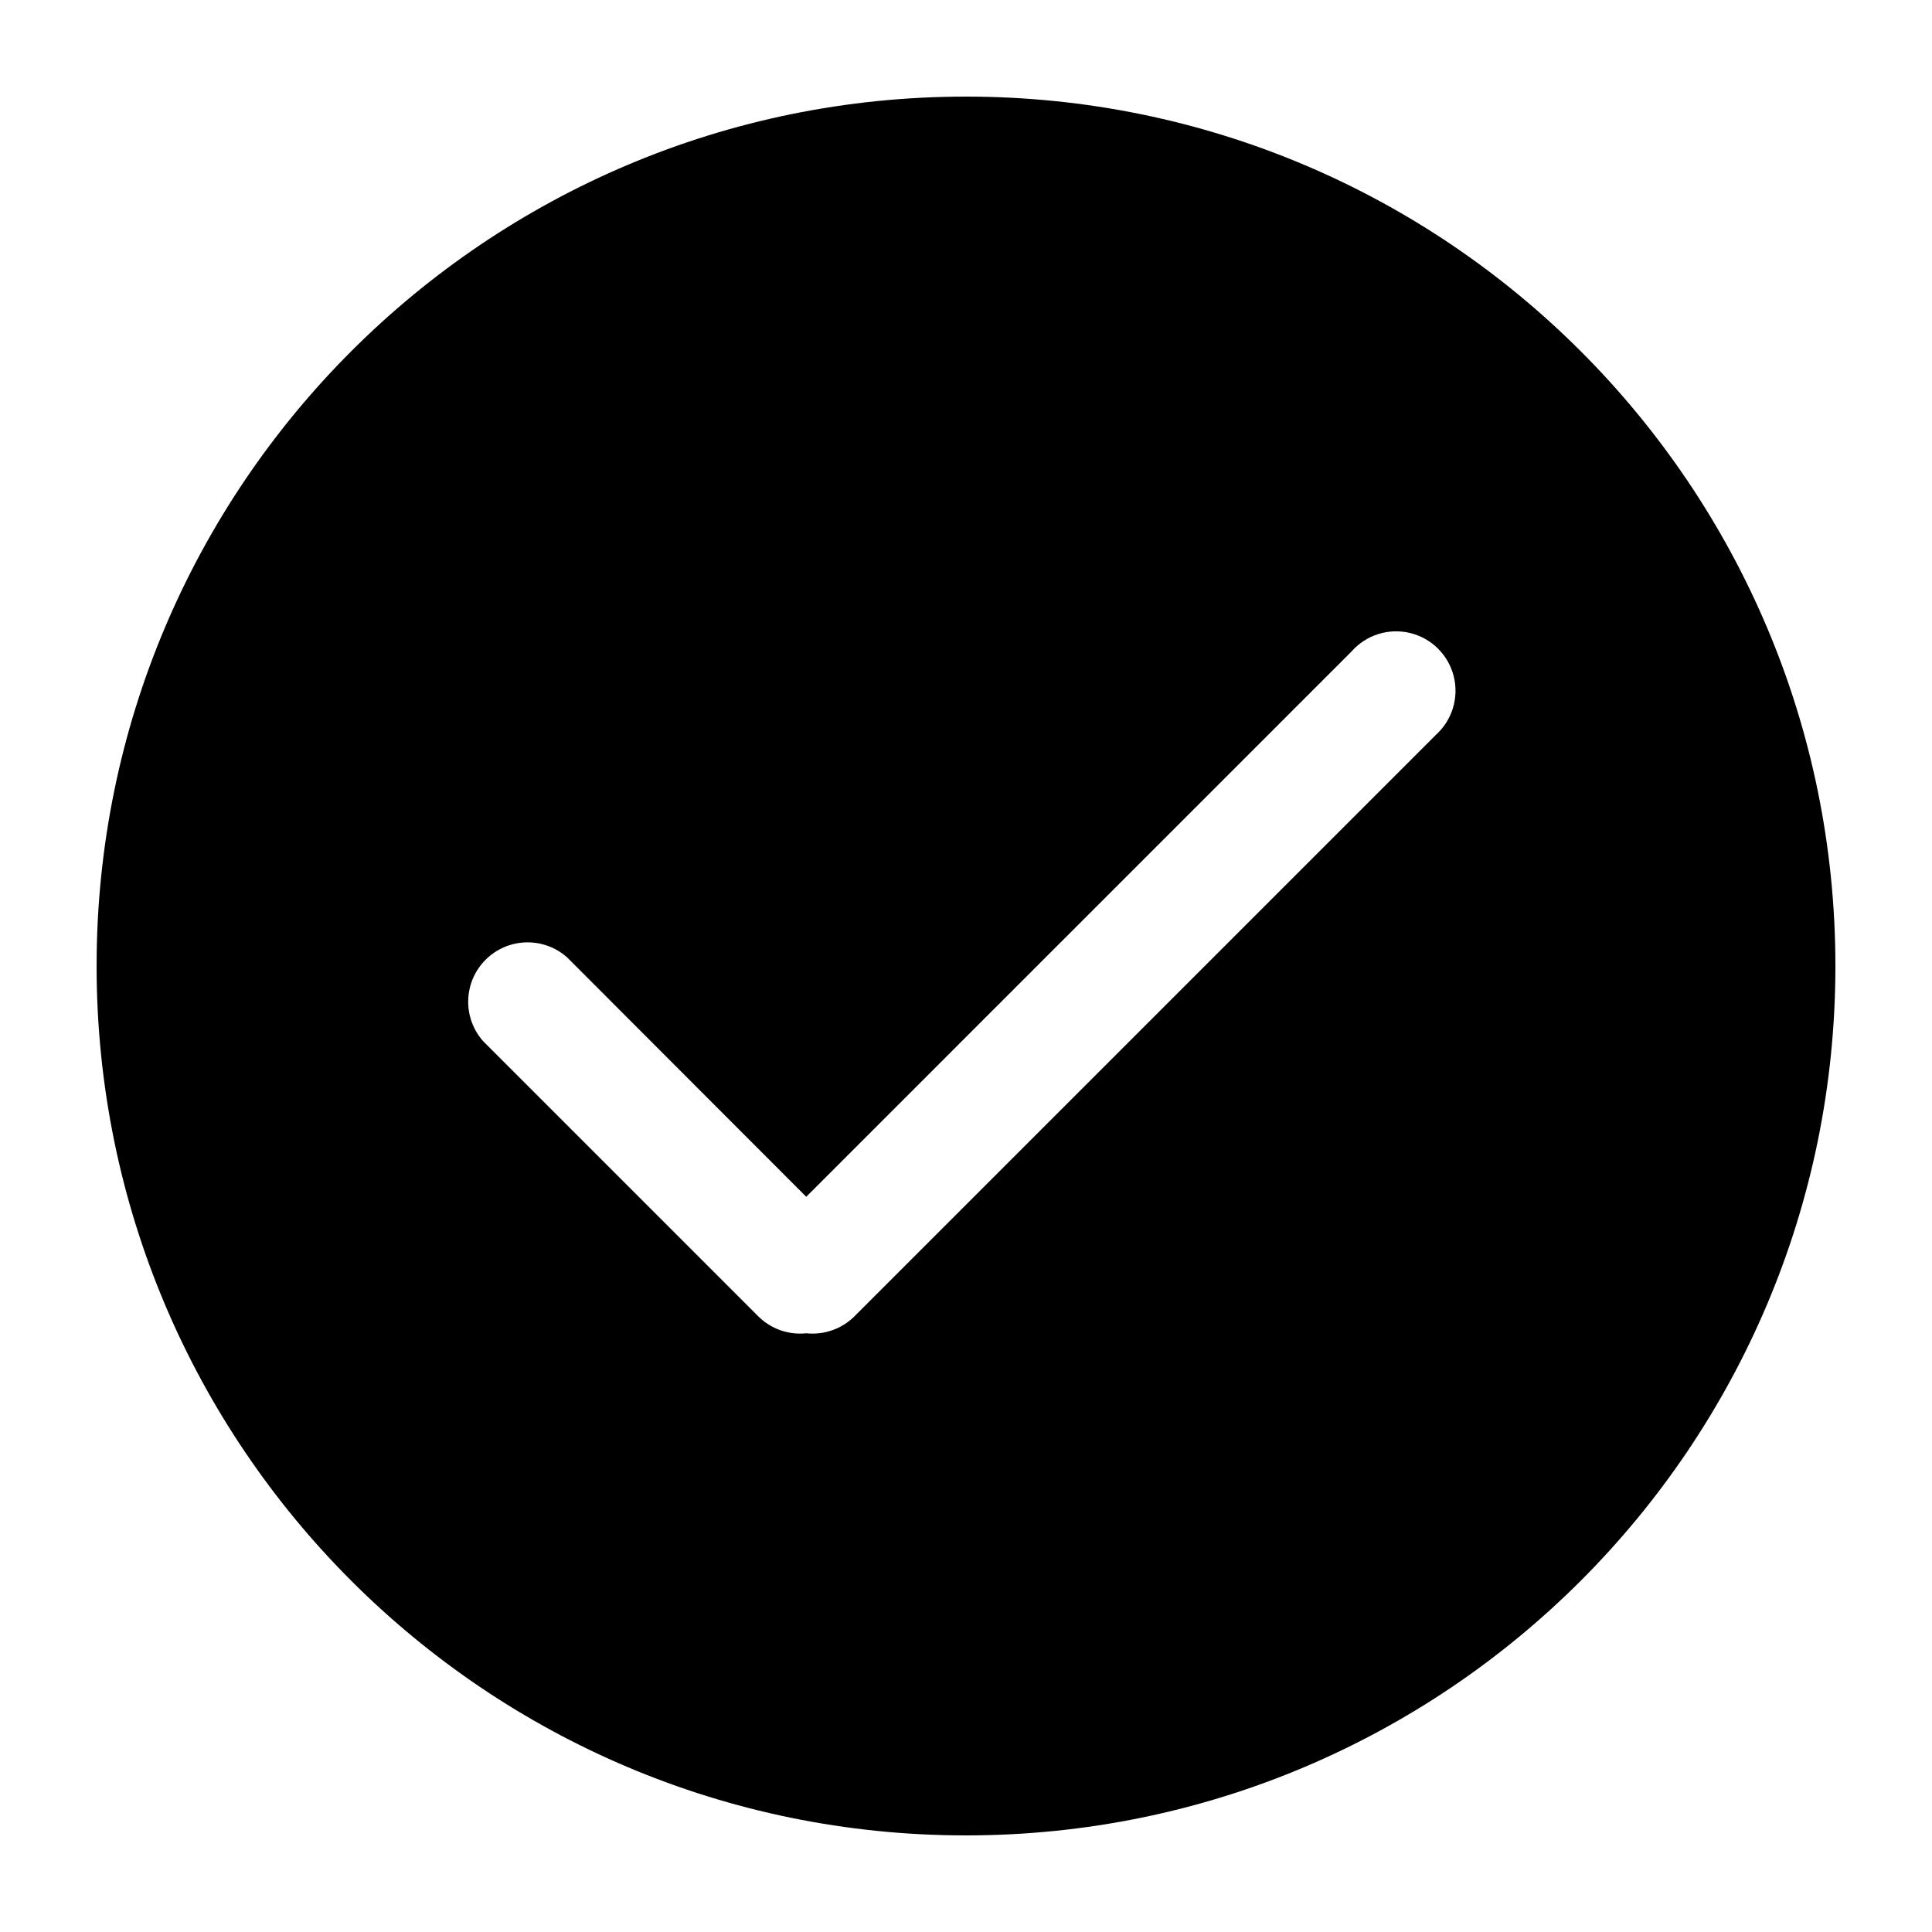
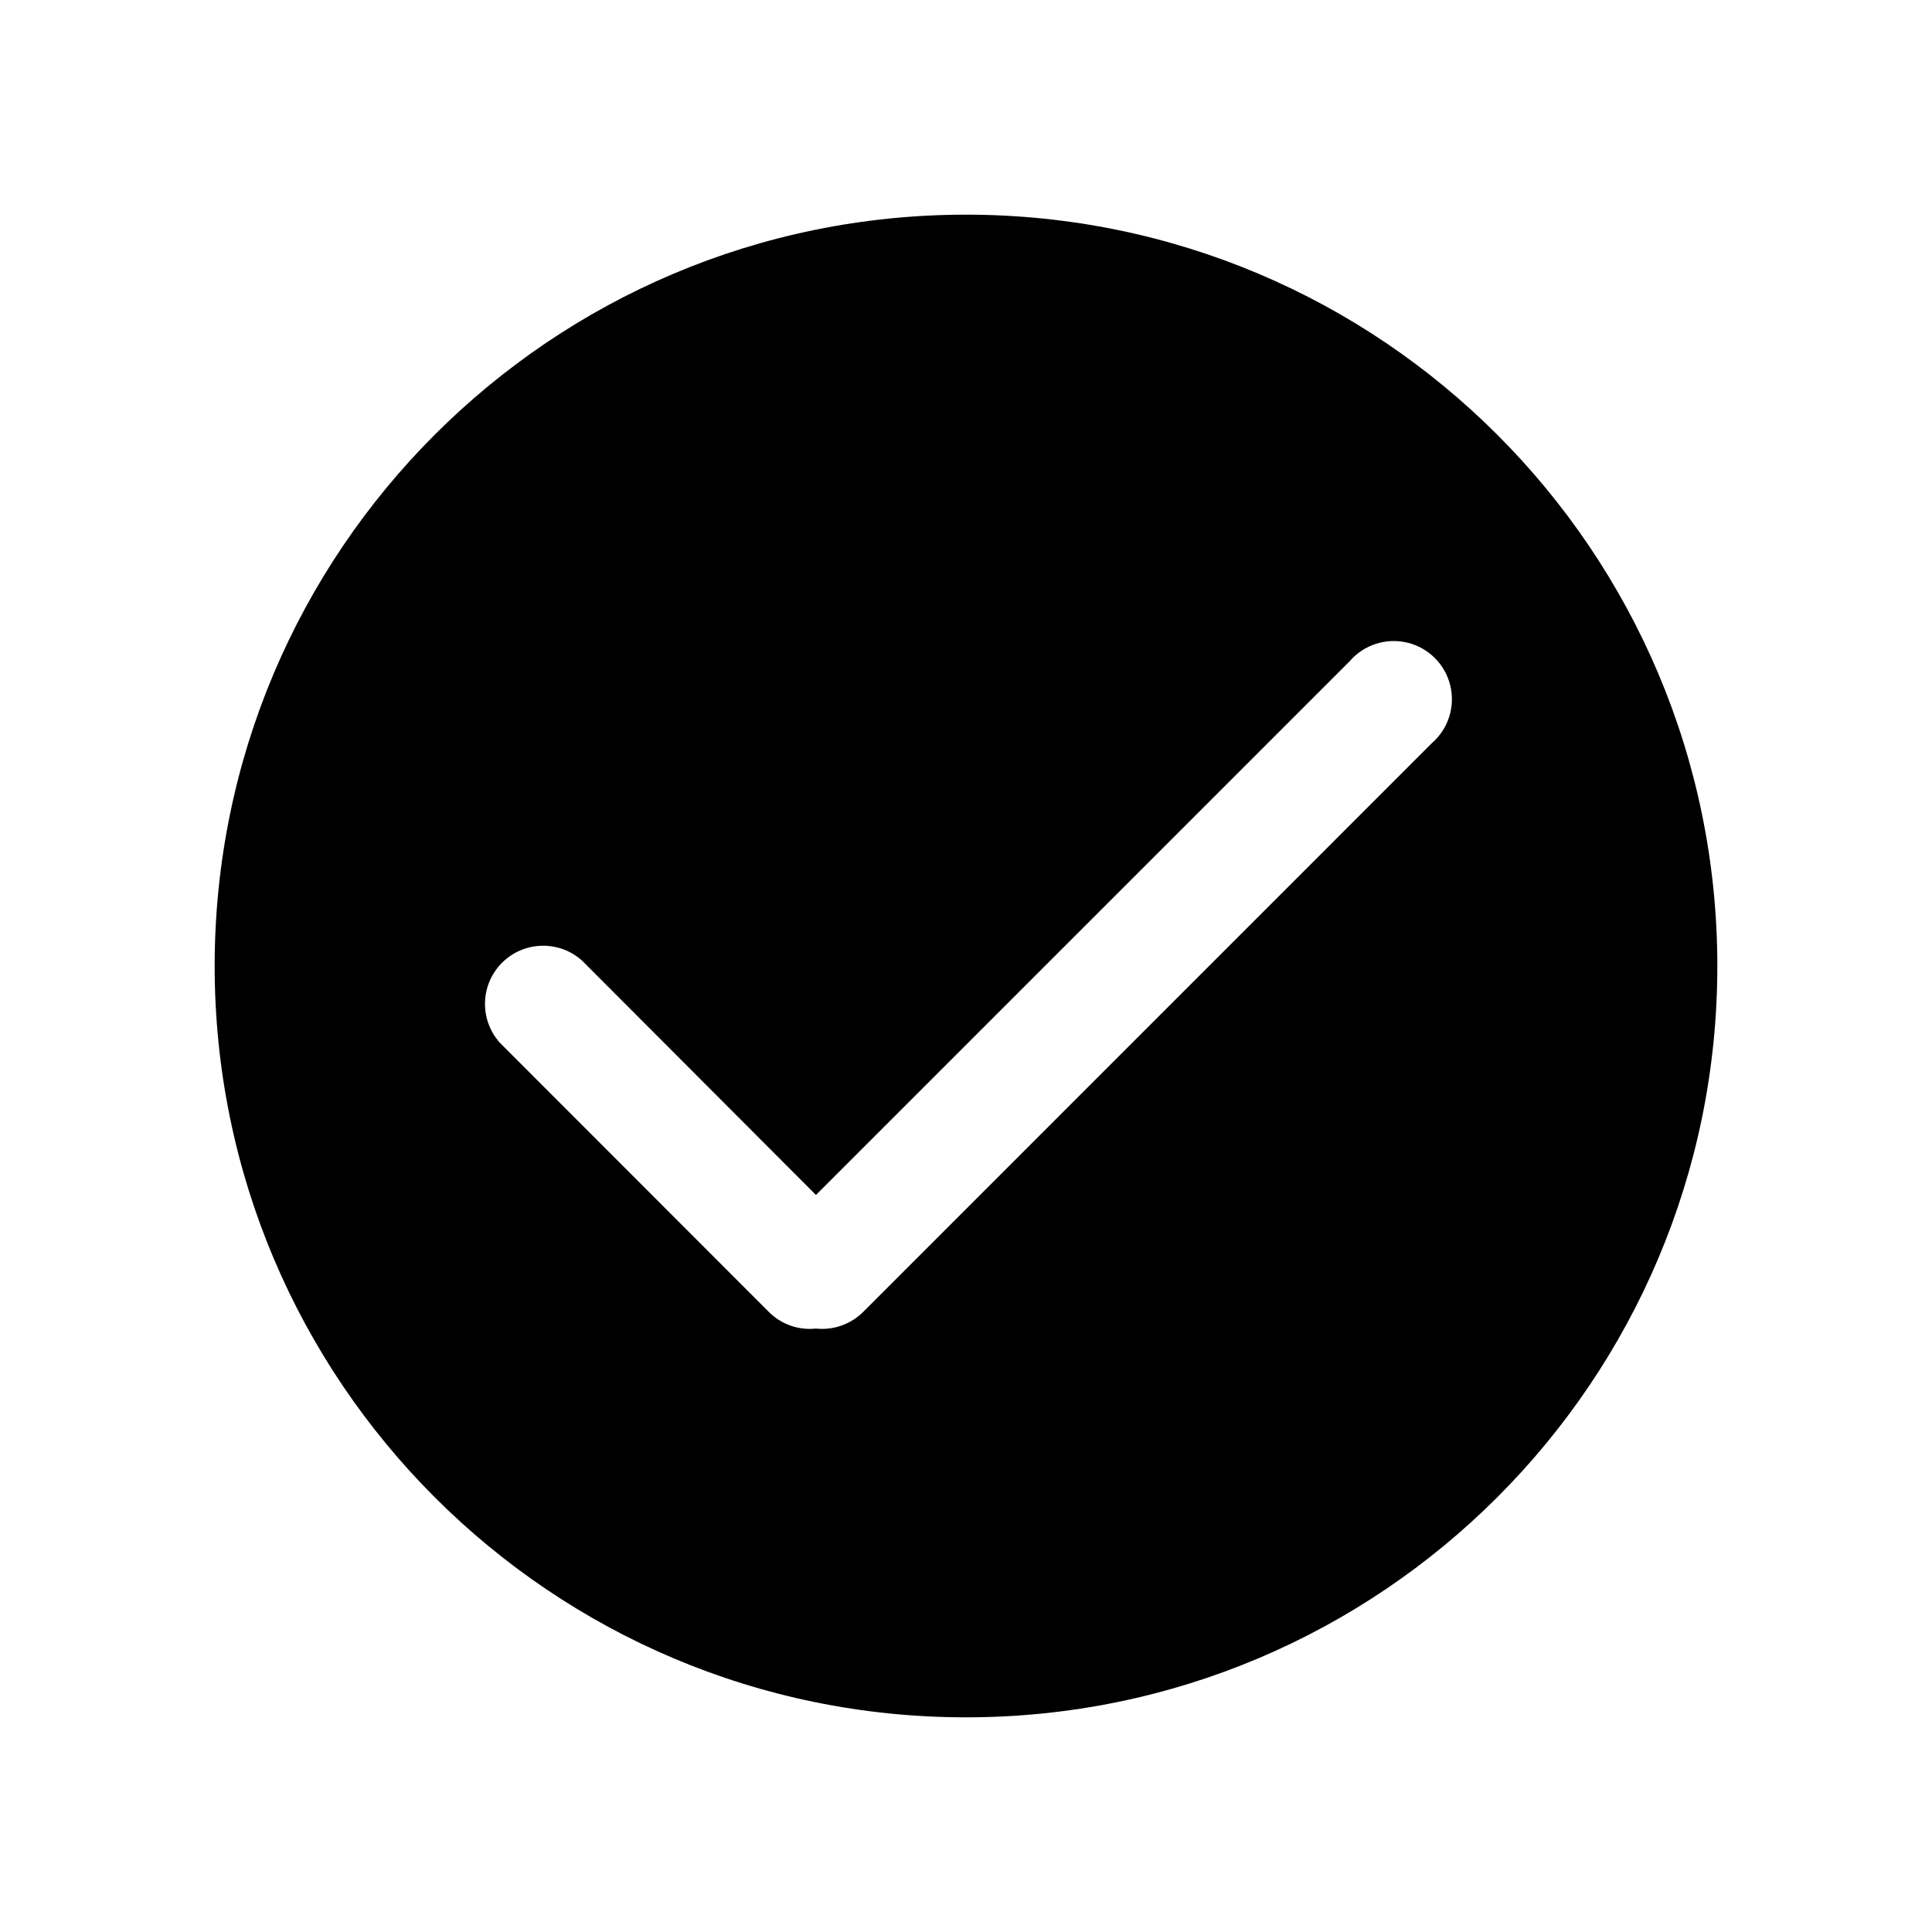
- <svg xmlns="http://www.w3.org/2000/svg" width="20" height="20" viewBox="0 0 20 20">
-   <path d="M14.86 7.612l-6.01 6.01a.617.617 0 0 1-.504.18.612.612 0 0 1-.498-.177l-2.844-2.844a.615.615 0 0 1 .869-.868l2.473 2.476 5.645-5.645a.615.615 0 1 1 .868.868M10 1a9 9 0 1 0 0 18 9 9 0 0 0 0-18" fill-rule="evenodd" />
+ <svg xmlns="http://www.w3.org/2000/svg" width="18" height="18" viewBox="0 0 18 18">
+   <path d="M13.34 6.924L8.045 12.22a.543.543 0 0 1-.443.158.539.539 0 0 1-.439-.155L4.658 9.716a.542.542 0 0 1 .766-.765l2.178 2.182 4.973-4.973a.542.542 0 1 1 .765.764M9 2a7 7 0 1 0 0 14A7 7 0 0 0 9 2" fill-rule="evenodd" />
</svg>
